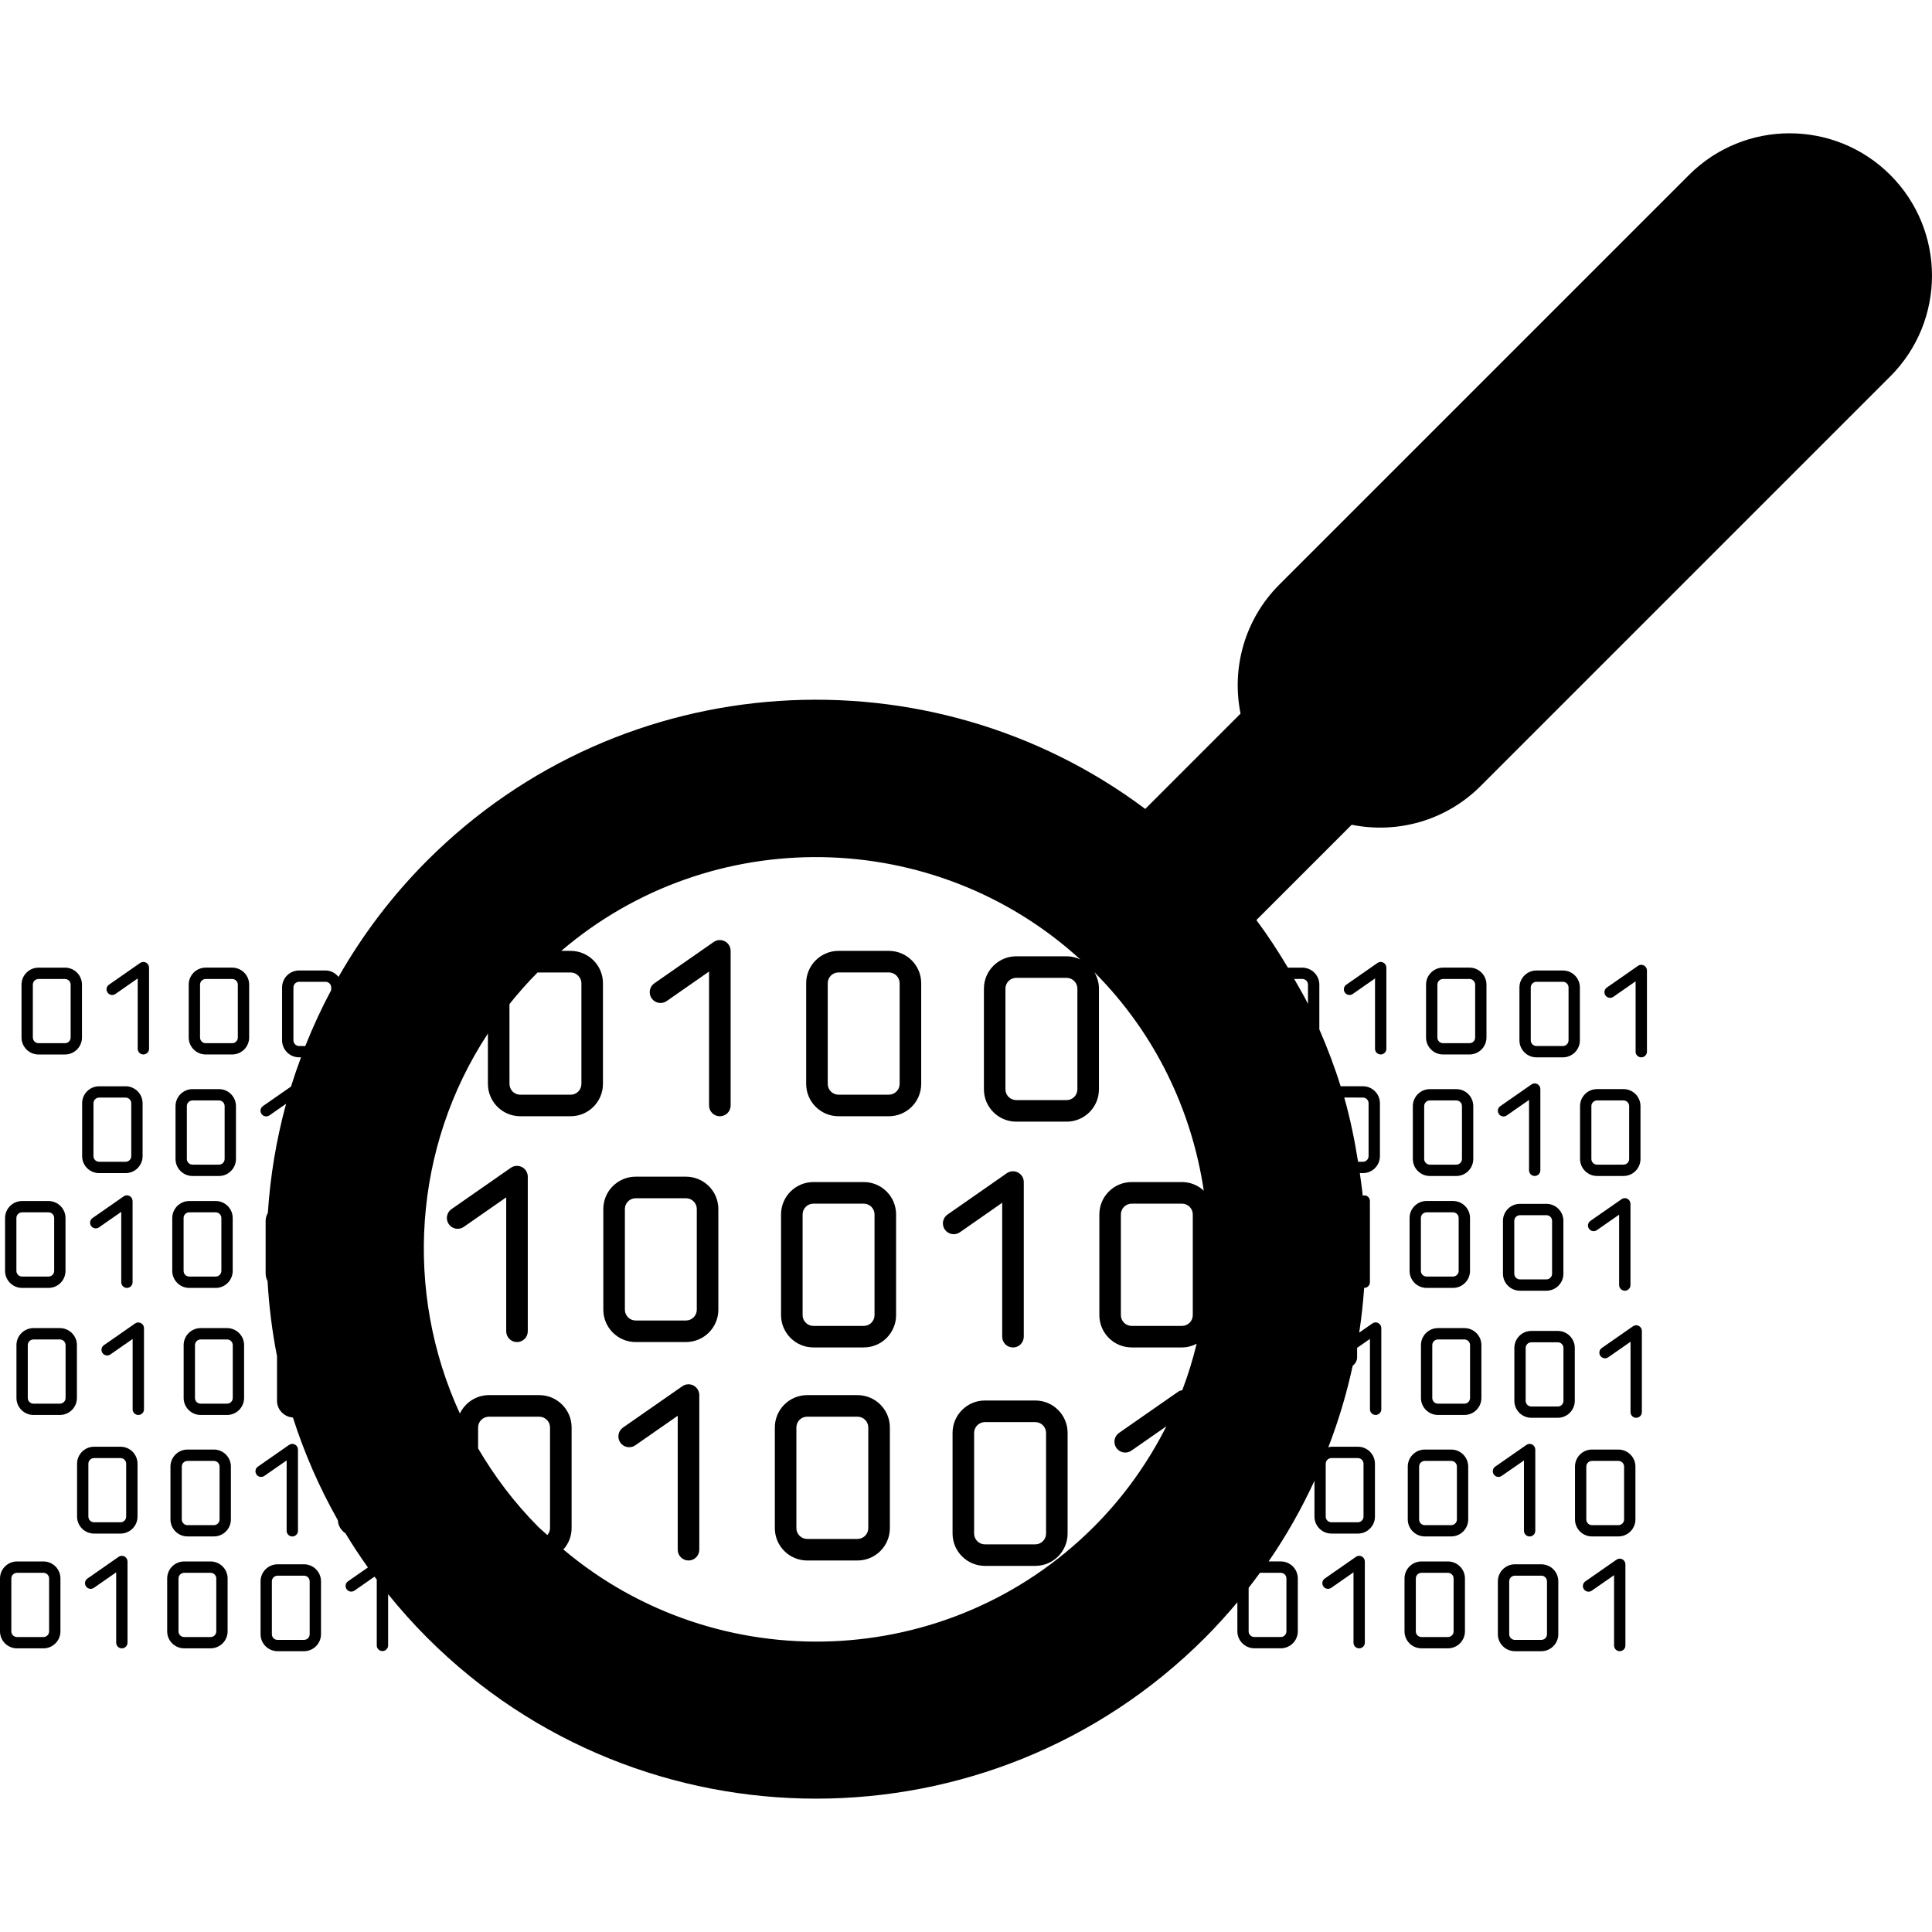
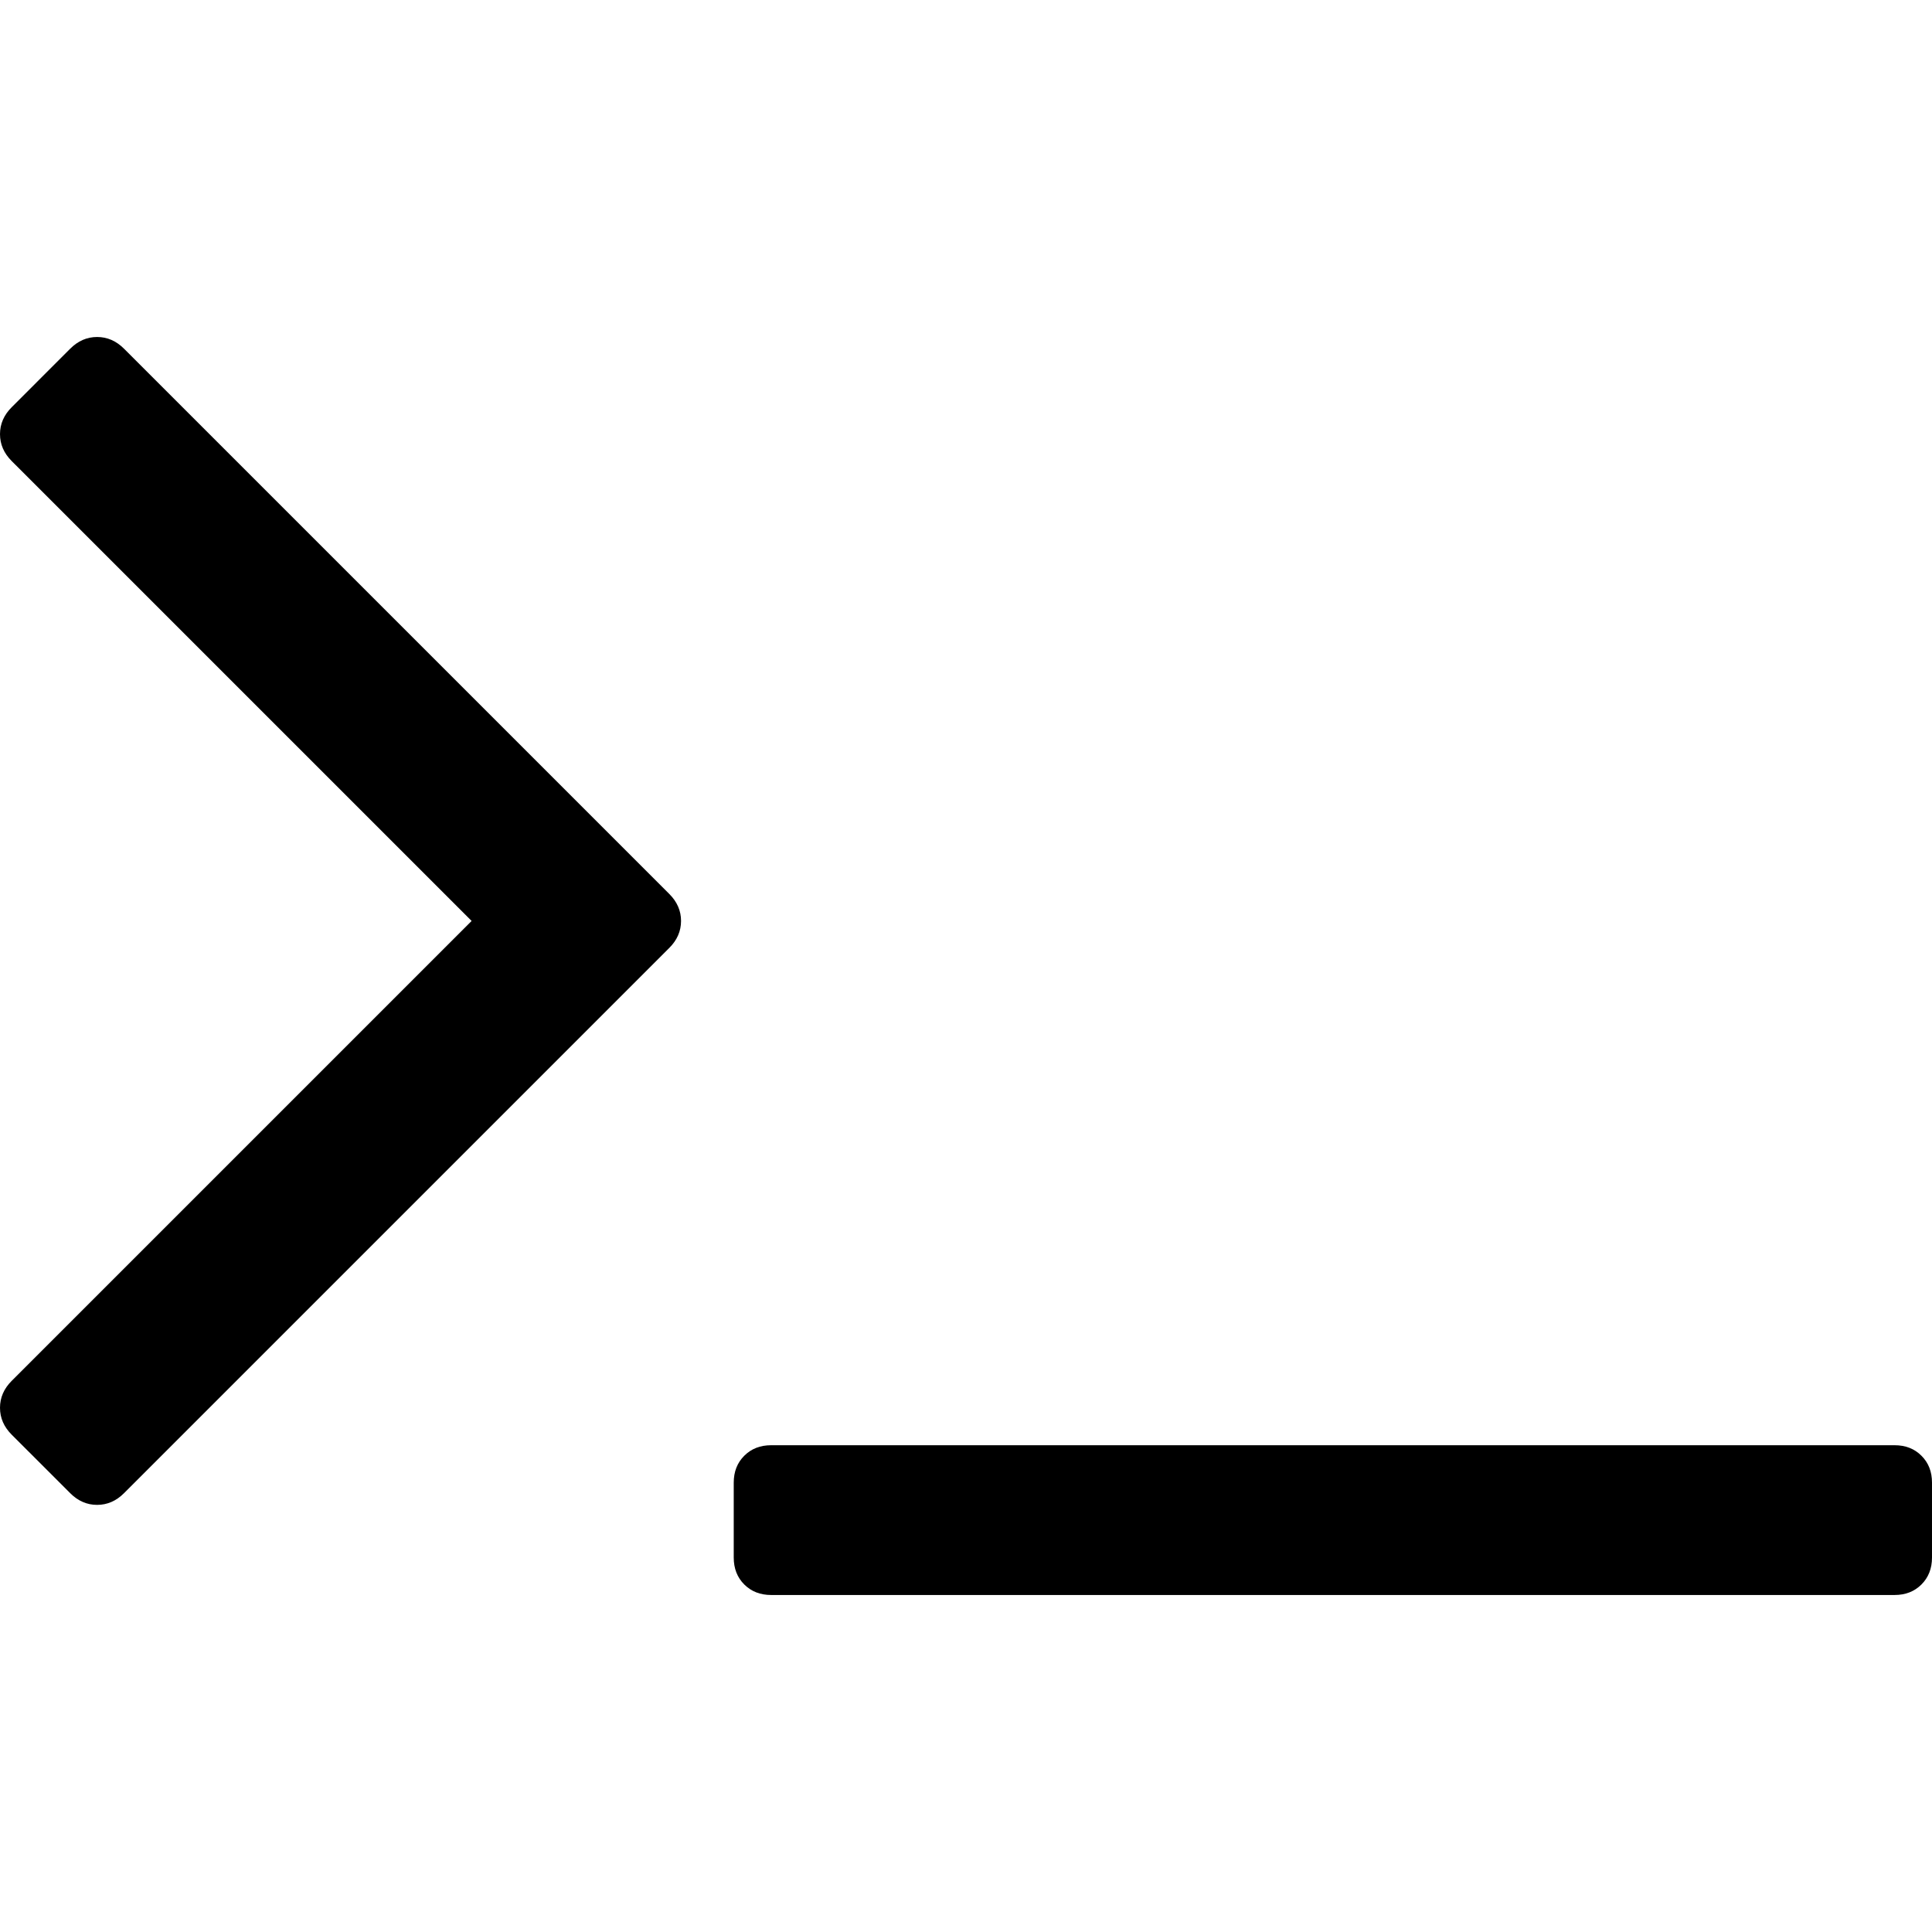
- <svg xmlns="http://www.w3.org/2000/svg" version="1.1" id="Capa_1" x="0px" y="0px" width="98.393px" height="98.393px" viewBox="0 0 98.393 98.393" style="enable-background:new 0 0 98.393 98.393;" xml:space="preserve">
+ <svg xmlns="http://www.w3.org/2000/svg" version="1.1" id="Capa_1" x="0px" y="0px" width="471.362px" height="471.362px" viewBox="0 0 471.362 471.362" style="enable-background:new 0 0 471.362 471.362;" xml:space="preserve">
  <g>
    <g>
-       <path d="M96.27,8.912c-2.832-2.831-7.423-2.831-10.254,0L65.156,29.771c-1.785,1.785-2.442,4.27-1.977,6.572l-4.854,4.854    c-10.959-8.205-26.608-7.333-36.564,2.624c-1.809,1.81-3.311,3.809-4.52,5.931c-0.159-0.195-0.391-0.328-0.662-0.328h-1.347    c-0.477,0-0.866,0.388-0.866,0.864v2.694c0,0.478,0.389,0.865,0.866,0.865h0.098c-0.183,0.492-0.353,0.988-0.507,1.487    l-1.432,0.997c-0.131,0.092-0.163,0.271-0.071,0.402c0.09,0.131,0.271,0.162,0.401,0.071l0.849-0.591    c-0.496,1.82-0.806,3.683-0.929,5.555c-0.066,0.122-0.113,0.255-0.113,0.403v2.693c0,0.139,0.04,0.265,0.098,0.38    c0.074,1.283,0.233,2.563,0.482,3.828v2.266c0,0.457,0.36,0.822,0.81,0.854c0.576,1.8,1.338,3.552,2.287,5.229    c0.014,0.281,0.166,0.52,0.388,0.667c0.357,0.592,0.739,1.171,1.144,1.739l-1.013,0.705c-0.131,0.092-0.163,0.271-0.072,0.402    s0.271,0.163,0.401,0.072l1.02-0.71c0.037,0.05,0.077,0.099,0.115,0.147v3.355c0,0.158,0.129,0.288,0.289,0.288    c0.159,0,0.289-0.129,0.289-0.288v-2.61c0.62,0.768,1.284,1.512,1.998,2.226c10.917,10.917,28.681,10.917,39.599,0    c0.584-0.585,1.131-1.192,1.654-1.814v1.479c0,0.478,0.389,0.865,0.866,0.865h1.347c0.479,0,0.865-0.389,0.865-0.865v-2.692    c0-0.479-0.388-0.866-0.865-0.866h-0.623c0.907-1.313,1.68-2.69,2.336-4.109v1.825c0,0.479,0.389,0.865,0.866,0.865h1.347    c0.479,0,0.867-0.388,0.867-0.865v-2.692c0-0.479-0.389-0.866-0.867-0.866h-1.351c-0.056,0-0.104,0.021-0.157,0.031    c0.523-1.358,0.938-2.745,1.242-4.155c0.133-0.101,0.225-0.252,0.225-0.433v-0.478l0.654-0.455v3.584    c0,0.159,0.131,0.288,0.289,0.288c0.159,0,0.289-0.129,0.289-0.288v-4.137c0-0.108-0.061-0.207-0.154-0.256    c-0.097-0.052-0.211-0.043-0.299,0.019l-0.672,0.469c0.115-0.758,0.199-1.519,0.252-2.28c0.002,0,0.004,0.002,0.006,0.002    c0.158,0,0.287-0.129,0.287-0.288v-4.139c0-0.106-0.06-0.206-0.154-0.256c-0.067-0.035-0.142-0.032-0.211-0.012    c-0.037-0.386-0.097-0.768-0.149-1.151h0.159c0.478,0,0.865-0.388,0.865-0.864v-2.693c0-0.479-0.388-0.866-0.865-0.866h-1.137    c-0.303-0.981-0.67-1.946-1.084-2.896v-2.279c0-0.478-0.389-0.865-0.867-0.865h-0.733c-0.494-0.828-1.021-1.641-1.606-2.424    l4.854-4.854c2.303,0.467,4.787-0.19,6.571-1.977L96.27,19.167C99.1,16.334,99.1,11.743,96.27,8.912z M69.152,74.257    c0.16,0,0.289,0.13,0.289,0.289v2.692c0,0.159-0.129,0.288-0.289,0.288h-1.347c-0.159,0-0.289-0.129-0.289-0.288v-2.692    c0-0.159,0.13-0.289,0.289-0.289H69.152z M25.946,51.136c0.445-0.557,0.919-1.096,1.432-1.61h1.683    c0.303,0,0.549,0.246,0.549,0.549v5.128c0,0.304-0.246,0.549-0.549,0.549h-2.564c-0.302,0-0.55-0.245-0.55-0.549L25.946,51.136    L25.946,51.136z M15.233,53.271c-0.159,0-0.289-0.129-0.289-0.288v-2.694c0-0.158,0.13-0.288,0.289-0.288h1.347    c0.159,0,0.288,0.13,0.288,0.288v0.134c-0.496,0.93-0.936,1.881-1.32,2.85L15.233,53.271L15.233,53.271z M28.012,77.826    c0,0.136-0.055,0.255-0.136,0.352c-0.15-0.143-0.311-0.268-0.458-0.414c-1.222-1.223-2.23-2.574-3.069-3.998v-1.067    c0-0.303,0.248-0.549,0.55-0.549h2.564c0.303,0,0.549,0.246,0.549,0.549V77.826z M28.692,78.913    c0.258-0.29,0.419-0.669,0.419-1.087v-5.128c0-0.909-0.738-1.647-1.647-1.647H24.9c-0.652,0-1.213,0.385-1.48,0.937    c-2.849-6.196-2.387-13.552,1.428-19.352v2.565c0,0.908,0.74,1.647,1.648,1.647h2.564c0.909,0,1.647-0.739,1.647-1.647v-5.128    c0-0.909-0.738-1.647-1.647-1.647h-0.475c7.617-6.512,18.982-6.361,26.433,0.436c-0.212-0.101-0.447-0.16-0.697-0.16h-2.564    c-0.908,0-1.648,0.739-1.648,1.648v5.128c0,0.908,0.74,1.646,1.648,1.646h2.564c0.908,0,1.646-0.738,1.646-1.646v-5.129    c0-0.308-0.089-0.591-0.234-0.837c3.119,3.134,4.963,7.054,5.573,11.126c-0.293-0.271-0.681-0.438-1.11-0.438h-2.562    c-0.909,0-1.646,0.739-1.646,1.648v5.128c0,0.908,0.737,1.646,1.646,1.646h2.562c0.271,0,0.521-0.07,0.748-0.188    c-0.197,0.801-0.437,1.592-0.733,2.367c-0.069,0.016-0.14,0.027-0.199,0.069l-3.022,2.105c-0.248,0.174-0.31,0.517-0.135,0.766    c0.172,0.249,0.516,0.311,0.764,0.138l1.783-1.242c-0.933,1.847-2.156,3.583-3.697,5.123    C48.314,85.151,36.541,85.527,28.692,78.913z M54.869,50.349v5.128c0,0.303-0.246,0.549-0.549,0.549h-2.564    c-0.303,0-0.551-0.246-0.551-0.549v-5.128c0-0.303,0.248-0.549,0.551-0.549h2.564C54.623,49.801,54.869,50.047,54.869,50.349z     M60.746,61.849v5.128c0,0.303-0.247,0.549-0.551,0.549h-2.562c-0.303,0-0.549-0.246-0.549-0.549v-5.128    c0-0.303,0.246-0.549,0.549-0.549h2.562C60.499,61.301,60.746,61.547,60.746,61.849z M65.227,80.101    c0.159,0,0.288,0.129,0.288,0.288v2.693c0,0.159-0.129,0.288-0.288,0.288H63.88c-0.159,0-0.289-0.129-0.289-0.288v-2.219    c0.196-0.252,0.39-0.507,0.577-0.764L65.227,80.101L65.227,80.101z M69.41,55.897c0.16,0,0.289,0.13,0.289,0.289v2.693    c0,0.158-0.129,0.287-0.289,0.287h-0.246c-0.176-1.1-0.397-2.192-0.704-3.271L69.41,55.897L69.41,55.897z M66.324,49.856    c0.158,0,0.289,0.13,0.289,0.288v0.98c-0.215-0.432-0.465-0.848-0.703-1.27L66.324,49.856L66.324,49.856z" />
-       <path d="M45.267,48.426h-2.563c-0.909,0-1.647,0.738-1.647,1.647v5.128c0,0.908,0.738,1.647,1.647,1.647h2.563    c0.909,0,1.648-0.739,1.648-1.647v-5.128C46.915,49.164,46.176,48.426,45.267,48.426z M45.817,55.201    c0,0.304-0.247,0.549-0.55,0.549h-2.563c-0.303,0-0.549-0.245-0.549-0.549v-5.128c0-0.303,0.246-0.549,0.549-0.549h2.563    c0.303,0,0.55,0.246,0.55,0.549V55.201z" />
-       <path d="M36.914,47.938c-0.183-0.096-0.401-0.081-0.568,0.036l-3.022,2.104c-0.249,0.175-0.31,0.518-0.136,0.767    c0.173,0.249,0.516,0.31,0.764,0.137l2.159-1.504V56.3c0,0.304,0.246,0.549,0.55,0.549c0.303,0,0.549-0.245,0.549-0.549v-7.875    C37.209,48.22,37.095,48.032,36.914,47.938z" />
-       <path d="M34.936,59.926h-2.563c-0.909,0-1.647,0.738-1.647,1.647v5.128c0,0.908,0.738,1.647,1.647,1.647h2.563    c0.909,0,1.648-0.739,1.648-1.647v-5.128C36.584,60.664,35.845,59.926,34.936,59.926z M35.486,66.701    c0,0.304-0.247,0.549-0.55,0.549h-2.563c-0.303,0-0.549-0.245-0.549-0.549v-5.128c0-0.303,0.246-0.549,0.549-0.549h2.563    c0.303,0,0.55,0.246,0.55,0.549V66.701z" />
-       <path d="M26.583,59.438c-0.183-0.096-0.401-0.081-0.568,0.036l-3.022,2.104c-0.249,0.175-0.31,0.518-0.136,0.767    c0.173,0.249,0.516,0.31,0.764,0.137l2.159-1.504V67.8c0,0.304,0.246,0.549,0.55,0.549c0.303,0,0.549-0.245,0.549-0.549v-7.875    C26.878,59.72,26.764,59.532,26.583,59.438z" />
-       <path d="M43.989,60.2h-2.564c-0.908,0-1.648,0.739-1.648,1.648v5.128c0,0.908,0.74,1.646,1.648,1.646h2.564    c0.909,0,1.647-0.738,1.647-1.646v-5.128C45.637,60.939,44.899,60.2,43.989,60.2z M44.538,66.977c0,0.303-0.246,0.549-0.549,0.549    h-2.564c-0.302,0-0.55-0.246-0.55-0.549v-5.128c0-0.303,0.248-0.549,0.55-0.549h2.564c0.303,0,0.549,0.246,0.549,0.549V66.977z" />
-       <path d="M51.04,61.254v6.821c0,0.305,0.245,0.549,0.55,0.549c0.303,0,0.549-0.244,0.549-0.549V60.2    c0-0.205-0.113-0.393-0.295-0.486c-0.184-0.097-0.4-0.081-0.568,0.035l-3.021,2.105c-0.249,0.174-0.31,0.517-0.136,0.766    c0.173,0.249,0.516,0.311,0.764,0.138L51.04,61.254z" />
-       <path d="M43.671,71.051h-2.563c-0.909,0-1.647,0.738-1.647,1.647v5.128c0,0.908,0.738,1.647,1.647,1.647h2.563    c0.909,0,1.648-0.739,1.648-1.647v-5.128C45.319,71.789,44.58,71.051,43.671,71.051z M44.22,77.826    c0,0.304-0.247,0.549-0.55,0.549h-2.563c-0.303,0-0.549-0.245-0.549-0.549v-5.128c0-0.303,0.246-0.549,0.549-0.549h2.563    c0.303,0,0.55,0.246,0.55,0.549V77.826z" />
-       <path d="M35.318,70.562c-0.183-0.096-0.401-0.081-0.568,0.036l-3.022,2.104c-0.249,0.175-0.31,0.518-0.136,0.767    c0.173,0.249,0.516,0.31,0.764,0.137l2.159-1.504v6.822c0,0.304,0.246,0.549,0.55,0.549c0.303,0,0.549-0.245,0.549-0.549V71.05    C35.613,70.845,35.499,70.657,35.318,70.562z" />
-       <path d="M52.724,71.325H50.16c-0.908,0-1.648,0.739-1.648,1.648v5.128c0,0.908,0.74,1.646,1.648,1.646h2.564    c0.909,0,1.647-0.738,1.647-1.646v-5.128C54.371,72.064,53.634,71.325,52.724,71.325z M53.273,78.102    c0,0.303-0.246,0.549-0.55,0.549H50.16c-0.302,0-0.55-0.246-0.55-0.549v-5.128c0-0.303,0.248-0.549,0.55-0.549h2.564    c0.304,0,0.55,0.246,0.55,0.549V78.102z" />
-       <path d="M74.838,49.279H73.49c-0.478,0-0.864,0.388-0.864,0.865v2.694c0,0.477,0.388,0.864,0.864,0.864h1.348    c0.479,0,0.865-0.389,0.865-0.864v-2.694C75.703,49.667,75.316,49.279,74.838,49.279z M75.127,52.84    c0,0.158-0.129,0.288-0.289,0.288H73.49c-0.158,0-0.287-0.13-0.287-0.288v-2.694c0-0.158,0.129-0.288,0.287-0.288h1.348    c0.158,0,0.289,0.13,0.289,0.288V52.84z" />
-       <path d="M70.449,49.023c-0.096-0.051-0.211-0.043-0.297,0.019l-1.588,1.106c-0.132,0.091-0.164,0.271-0.072,0.401    c0.092,0.131,0.271,0.163,0.402,0.071l1.133-0.79v3.584c0,0.159,0.131,0.288,0.289,0.288c0.159,0,0.289-0.129,0.289-0.288v-4.137    C70.605,49.172,70.545,49.072,70.449,49.023z" />
-       <path d="M80.46,50.289c0-0.478-0.388-0.864-0.865-0.864h-1.347c-0.477,0-0.866,0.388-0.866,0.864v2.694    c0,0.478,0.39,0.865,0.866,0.865h1.347c0.478,0,0.865-0.39,0.865-0.865V50.289z M79.883,52.983c0,0.159-0.129,0.288-0.288,0.288    h-1.347c-0.159,0-0.289-0.129-0.289-0.288v-2.694c0-0.158,0.13-0.288,0.289-0.288h1.347c0.159,0,0.288,0.13,0.288,0.288V52.983z" />
-       <path d="M83.72,49.168c-0.096-0.051-0.211-0.043-0.299,0.02l-1.587,1.105c-0.131,0.092-0.163,0.271-0.072,0.402    c0.092,0.13,0.271,0.162,0.402,0.071l1.134-0.79v3.584c0,0.159,0.129,0.288,0.289,0.288c0.159,0,0.289-0.129,0.289-0.288v-4.137    C83.875,49.315,83.814,49.218,83.72,49.168z" />
-       <path d="M72.82,59.891h1.347c0.478,0,0.864-0.39,0.864-0.866v-2.693c0-0.478-0.387-0.865-0.864-0.865H72.82    c-0.478,0-0.867,0.389-0.867,0.865v2.693C71.953,59.503,72.343,59.891,72.82,59.891z M72.531,56.331    c0-0.158,0.129-0.288,0.289-0.288h1.347c0.159,0,0.288,0.13,0.288,0.288v2.693c0,0.159-0.129,0.289-0.288,0.289H72.82    c-0.16,0-0.289-0.13-0.289-0.289V56.331z" />
-       <path d="M83.547,59.024v-2.693c0-0.478-0.389-0.865-0.866-0.865h-1.347c-0.479,0-0.865,0.389-0.865,0.865v2.693    c0,0.479,0.389,0.866,0.865,0.866h1.347C83.158,59.891,83.547,59.503,83.547,59.024z M82.97,59.024    c0,0.159-0.13,0.289-0.289,0.289h-1.347c-0.159,0-0.288-0.13-0.288-0.289v-2.693c0-0.158,0.129-0.288,0.288-0.288h1.347    c0.159,0,0.289,0.13,0.289,0.288V59.024z" />
-       <path d="M78.293,55.209c-0.096-0.051-0.211-0.043-0.299,0.02l-1.588,1.105c-0.131,0.092-0.162,0.271-0.07,0.402    c0.09,0.131,0.271,0.162,0.4,0.071l1.135-0.79v3.584c0,0.16,0.129,0.289,0.289,0.289c0.158,0,0.287-0.129,0.287-0.289v-4.137    C78.447,55.357,78.388,55.26,78.293,55.209z" />
-       <path d="M71.787,64.725c0,0.477,0.388,0.865,0.865,0.865h1.347c0.478,0,0.866-0.39,0.866-0.865V62.03    c0-0.478-0.389-0.866-0.866-0.866h-1.347c-0.479,0-0.865,0.39-0.865,0.866V64.725z M72.363,62.03c0-0.159,0.129-0.288,0.289-0.288    h1.347c0.159,0,0.288,0.129,0.288,0.288v2.694c0,0.159-0.129,0.288-0.288,0.288h-1.347c-0.16,0-0.289-0.129-0.289-0.288V62.03z" />
-       <path d="M76.543,62.176v2.693c0,0.478,0.389,0.865,0.865,0.865h1.348c0.479,0,0.865-0.389,0.865-0.865v-2.693    c0-0.479-0.389-0.866-0.865-0.866h-1.348C76.931,61.309,76.543,61.697,76.543,62.176z M79.044,62.176v2.693    c0,0.158-0.129,0.288-0.289,0.288h-1.347c-0.159,0-0.289-0.13-0.289-0.288v-2.693c0-0.159,0.13-0.288,0.289-0.288h1.347    C78.915,61.887,79.044,62.016,79.044,62.176z" />
-       <path d="M82.748,65.734c0.158,0,0.289-0.129,0.289-0.288v-4.138c0-0.107-0.061-0.205-0.155-0.256    c-0.097-0.05-0.21-0.042-0.298,0.02l-1.588,1.105c-0.131,0.092-0.163,0.271-0.072,0.401s0.271,0.163,0.4,0.072l1.135-0.79v3.584    C82.46,65.605,82.589,65.734,82.748,65.734z" />
-       <path d="M74.58,67.638h-1.348c-0.478,0-0.865,0.388-0.865,0.865v2.693c0,0.478,0.389,0.865,0.865,0.865h1.348    c0.478,0,0.865-0.389,0.865-0.865v-2.693C75.445,68.025,75.057,67.638,74.58,67.638z M74.867,71.197    c0,0.159-0.129,0.288-0.289,0.288h-1.346c-0.16,0-0.289-0.129-0.289-0.288v-2.693c0-0.158,0.129-0.288,0.289-0.288h1.346    c0.16,0,0.289,0.13,0.289,0.288V71.197z" />
-       <path d="M79.336,67.782h-1.348c-0.477,0-0.865,0.389-0.865,0.865v2.694c0,0.477,0.389,0.864,0.865,0.864h1.348    c0.477,0,0.865-0.389,0.865-0.864v-2.694C80.201,68.171,79.812,67.782,79.336,67.782z M79.624,71.343    c0,0.158-0.13,0.288-0.288,0.288h-1.348c-0.158,0-0.289-0.13-0.289-0.288v-2.694c0-0.159,0.131-0.288,0.289-0.288h1.348    c0.158,0,0.288,0.129,0.288,0.288V71.343z" />
-       <path d="M83.462,67.526c-0.097-0.051-0.211-0.043-0.3,0.02l-1.586,1.105c-0.131,0.091-0.164,0.271-0.072,0.402    c0.091,0.13,0.271,0.162,0.402,0.07l1.134-0.79v3.584c0,0.159,0.129,0.288,0.288,0.288c0.16,0,0.289-0.129,0.289-0.288v-4.137    C83.617,67.675,83.557,67.575,83.462,67.526z" />
-       <path d="M73.908,73.823h-1.346c-0.478,0-0.867,0.39-0.867,0.866v2.693c0,0.478,0.39,0.865,0.867,0.865h1.346    c0.478,0,0.865-0.389,0.865-0.865v-2.693C74.773,74.213,74.386,73.823,73.908,73.823z M74.197,77.384    c0,0.158-0.129,0.289-0.289,0.289h-1.346c-0.16,0-0.289-0.131-0.289-0.289V74.69c0-0.159,0.129-0.288,0.289-0.288h1.346    c0.16,0,0.289,0.129,0.289,0.288V77.384z" />
-       <path d="M82.423,73.823h-1.347c-0.479,0-0.865,0.39-0.865,0.866v2.693c0,0.478,0.388,0.865,0.865,0.865h1.347    c0.478,0,0.866-0.389,0.866-0.865v-2.693C83.289,74.213,82.9,73.823,82.423,73.823z M82.712,77.384    c0,0.158-0.13,0.289-0.289,0.289h-1.347c-0.159,0-0.289-0.131-0.289-0.289V74.69c0-0.159,0.13-0.288,0.289-0.288h1.347    c0.159,0,0.289,0.129,0.289,0.288V77.384z" />
-       <path d="M77.613,74.376v3.585c0,0.159,0.129,0.288,0.289,0.288c0.158,0,0.287-0.129,0.287-0.288v-4.138    c0-0.106-0.06-0.206-0.154-0.256c-0.096-0.051-0.211-0.043-0.299,0.02l-1.588,1.105c-0.131,0.091-0.162,0.271-0.07,0.402    c0.09,0.131,0.271,0.162,0.4,0.07L77.613,74.376z" />
-       <path d="M73.74,79.522h-1.346c-0.479,0-0.865,0.389-0.865,0.866v2.693c0,0.478,0.388,0.865,0.865,0.865h1.346    c0.479,0,0.867-0.389,0.867-0.865v-2.693C74.607,79.911,74.219,79.522,73.74,79.522z M74.029,83.083    c0,0.159-0.129,0.288-0.289,0.288h-1.346c-0.16,0-0.289-0.129-0.289-0.288v-2.694c0-0.159,0.129-0.288,0.289-0.288h1.346    c0.16,0,0.289,0.129,0.289,0.288V83.083z" />
-       <path d="M69.354,79.267c-0.097-0.05-0.212-0.043-0.3,0.02l-1.587,1.105c-0.131,0.092-0.163,0.271-0.07,0.401    c0.09,0.132,0.271,0.162,0.4,0.072l1.134-0.79v3.584c0,0.159,0.129,0.288,0.289,0.288c0.159,0,0.288-0.129,0.288-0.288v-4.138    C69.508,79.415,69.447,79.316,69.354,79.267z" />
-       <path d="M78.496,79.667H77.15c-0.478,0-0.867,0.39-0.867,0.866v2.694c0,0.477,0.39,0.865,0.867,0.865h1.346    c0.479,0,0.865-0.39,0.865-0.865v-2.694C79.363,80.056,78.975,79.667,78.496,79.667z M78.785,83.228    c0,0.158-0.129,0.288-0.289,0.288H77.15c-0.16,0-0.289-0.13-0.289-0.288v-2.694c0-0.159,0.129-0.288,0.289-0.288h1.346    c0.16,0,0.289,0.129,0.289,0.288V83.228z" />
-       <path d="M82.623,79.411c-0.096-0.05-0.211-0.042-0.299,0.021l-1.586,1.104c-0.131,0.093-0.164,0.271-0.072,0.402    c0.091,0.131,0.271,0.163,0.4,0.072l1.135-0.79v3.584c0,0.159,0.129,0.288,0.289,0.288c0.158,0,0.289-0.129,0.289-0.288v-4.139    C82.779,79.56,82.718,79.463,82.623,79.411z" />
-       <path d="M4.175,50.145c0-0.479-0.388-0.865-0.866-0.865H1.962c-0.477,0-0.866,0.388-0.866,0.865v2.694    c0,0.477,0.389,0.864,0.866,0.864h1.347c0.478,0,0.866-0.389,0.866-0.864V50.145z M3.598,52.84c0,0.158-0.13,0.288-0.289,0.288    H1.962c-0.159,0-0.289-0.13-0.289-0.288v-2.694c0-0.158,0.13-0.288,0.289-0.288h1.347c0.159,0,0.289,0.13,0.289,0.288V52.84z" />
-       <path d="M11.823,49.279h-1.347c-0.478,0-0.865,0.388-0.865,0.865v2.694c0,0.477,0.388,0.864,0.865,0.864h1.347    c0.478,0,0.866-0.389,0.866-0.864v-2.694C12.689,49.667,12.301,49.279,11.823,49.279z M12.112,52.84    c0,0.158-0.129,0.288-0.289,0.288h-1.347c-0.159,0-0.288-0.13-0.288-0.288v-2.694c0-0.158,0.129-0.288,0.288-0.288h1.347    c0.159,0,0.289,0.13,0.289,0.288V52.84z" />
-       <path d="M7.435,49.023c-0.096-0.051-0.211-0.043-0.298,0.019l-1.588,1.106c-0.131,0.091-0.163,0.271-0.071,0.401    c0.091,0.131,0.271,0.163,0.401,0.071l1.134-0.79v3.584c0,0.159,0.13,0.288,0.289,0.288s0.289-0.129,0.289-0.288v-4.137    C7.591,49.172,7.53,49.072,7.435,49.023z" />
-       <path d="M5.05,59.745h1.346c0.478,0,0.866-0.388,0.866-0.864v-2.693c0-0.479-0.388-0.866-0.866-0.866H5.049    c-0.478,0-0.866,0.388-0.866,0.866v2.693C4.184,59.357,4.571,59.745,5.05,59.745z M4.761,56.187c0-0.159,0.129-0.289,0.289-0.289    h1.346c0.159,0,0.289,0.13,0.289,0.289v2.693c0,0.158-0.129,0.287-0.289,0.287H5.049c-0.159,0-0.289-0.129-0.289-0.287    L4.761,56.187L4.761,56.187z" />
-       <path d="M9.805,59.891h1.347c0.477,0,0.865-0.39,0.865-0.866v-2.693c0-0.478-0.388-0.865-0.865-0.865H9.805    c-0.477,0-0.866,0.389-0.866,0.865v2.693C8.939,59.503,9.328,59.891,9.805,59.891z M9.516,56.331c0-0.158,0.13-0.288,0.289-0.288    h1.347c0.159,0,0.288,0.13,0.288,0.288v2.693c0,0.159-0.129,0.289-0.288,0.289H9.805c-0.159,0-0.289-0.13-0.289-0.289V56.331z" />
-       <path d="M1.124,65.591h1.347c0.478,0,0.865-0.39,0.865-0.865v-2.694c0-0.478-0.388-0.866-0.865-0.866H1.124    c-0.477,0-0.866,0.39-0.866,0.866v2.694C0.258,65.201,0.647,65.591,1.124,65.591z M0.835,62.03c0-0.159,0.13-0.288,0.289-0.288    h1.347c0.159,0,0.288,0.129,0.288,0.288v2.694c0,0.159-0.129,0.288-0.288,0.288H1.124c-0.159,0-0.289-0.129-0.289-0.288V62.03z" />
-       <path d="M9.638,65.591h1.347c0.478,0,0.866-0.39,0.866-0.865v-2.694c0-0.478-0.388-0.866-0.866-0.866H9.638    c-0.478,0-0.865,0.39-0.865,0.866v2.694C8.773,65.201,9.16,65.591,9.638,65.591z M9.35,62.03c0-0.159,0.129-0.288,0.288-0.288    h1.347c0.159,0,0.289,0.129,0.289,0.288v2.694c0,0.159-0.13,0.288-0.289,0.288H9.638c-0.159,0-0.288-0.129-0.288-0.288V62.03z" />
-       <path d="M6.464,65.591c0.159,0,0.288-0.129,0.288-0.288v-4.139c0-0.106-0.06-0.206-0.155-0.256    c-0.096-0.05-0.211-0.043-0.299,0.021l-1.587,1.104c-0.131,0.092-0.163,0.271-0.071,0.402c0.09,0.131,0.271,0.162,0.401,0.072    l1.134-0.79v3.584C6.175,65.462,6.304,65.591,6.464,65.591z" />
-       <path d="M3.051,67.638H1.704c-0.477,0-0.866,0.388-0.866,0.865v2.693c0,0.478,0.389,0.865,0.866,0.865h1.347    c0.478,0,0.866-0.389,0.866-0.865v-2.693C3.917,68.025,3.529,67.638,3.051,67.638z M3.34,71.197c0,0.159-0.13,0.288-0.289,0.288    H1.704c-0.159,0-0.289-0.129-0.289-0.288v-2.693c0-0.158,0.13-0.288,0.289-0.288h1.347c0.159,0,0.289,0.13,0.289,0.288V71.197z" />
-       <path d="M11.565,67.638h-1.347c-0.478,0-0.865,0.388-0.865,0.865v2.693c0,0.478,0.388,0.865,0.865,0.865h1.347    c0.478,0,0.866-0.389,0.866-0.865v-2.693C12.431,68.025,12.043,67.638,11.565,67.638z M11.854,71.197    c0,0.159-0.129,0.288-0.289,0.288h-1.347c-0.159,0-0.288-0.129-0.288-0.288v-2.693c0-0.158,0.129-0.288,0.288-0.288h1.347    c0.159,0,0.289,0.13,0.289,0.288V71.197z" />
-       <path d="M7.177,67.383c-0.096-0.052-0.211-0.043-0.298,0.019l-1.588,1.106c-0.131,0.091-0.163,0.271-0.071,0.4    c0.091,0.131,0.271,0.163,0.401,0.072l1.134-0.79v3.584c0,0.159,0.13,0.288,0.289,0.288c0.159,0,0.289-0.129,0.289-0.288v-4.137    C7.332,67.529,7.272,67.431,7.177,67.383z" />
-       <path d="M6.138,73.679H4.791c-0.478,0-0.866,0.388-0.866,0.866v2.692c0,0.479,0.388,0.865,0.866,0.865h1.347    c0.478,0,0.866-0.388,0.866-0.865v-2.692C7.004,74.066,6.615,73.679,6.138,73.679z M6.426,77.238c0,0.159-0.129,0.288-0.289,0.288    H4.79c-0.159,0-0.289-0.129-0.289-0.288v-2.692c0-0.159,0.129-0.289,0.289-0.289h1.347c0.159,0,0.289,0.13,0.289,0.289V77.238z" />
-       <path d="M10.894,73.823H9.547c-0.477,0-0.866,0.39-0.866,0.866v2.693c0,0.478,0.389,0.865,0.866,0.865h1.347    c0.477,0,0.865-0.389,0.865-0.865v-2.693C11.759,74.213,11.371,73.823,10.894,73.823z M11.182,77.384    c0,0.158-0.129,0.289-0.288,0.289H9.547c-0.159,0-0.289-0.131-0.289-0.289V74.69c0-0.159,0.13-0.288,0.289-0.288h1.347    c0.159,0,0.288,0.129,0.288,0.288V77.384z" />
-       <path d="M14.598,74.376v3.585c0,0.159,0.129,0.288,0.289,0.288c0.159,0,0.288-0.129,0.288-0.288v-4.138    c0-0.106-0.06-0.206-0.155-0.256c-0.096-0.051-0.211-0.043-0.299,0.02l-1.587,1.105c-0.131,0.091-0.163,0.271-0.071,0.402    c0.09,0.131,0.271,0.162,0.401,0.07L14.598,74.376z" />
-       <path d="M2.213,79.522H0.866C0.389,79.522,0,79.911,0,80.389v2.693c0,0.478,0.389,0.865,0.866,0.865h1.347    c0.478,0,0.865-0.389,0.865-0.865v-2.693C3.078,79.911,2.69,79.522,2.213,79.522z M2.501,83.083c0,0.159-0.129,0.288-0.288,0.288    H0.866c-0.159,0-0.289-0.129-0.289-0.288v-2.694c0-0.159,0.13-0.288,0.289-0.288h1.347c0.159,0,0.288,0.129,0.288,0.288V83.083z" />
-       <path d="M10.726,79.522H9.379c-0.478,0-0.865,0.389-0.865,0.866v2.693c0,0.478,0.388,0.865,0.865,0.865h1.347    c0.478,0,0.866-0.389,0.866-0.865v-2.693C11.592,79.911,11.204,79.522,10.726,79.522z M11.015,83.083    c0,0.159-0.13,0.288-0.289,0.288H9.379c-0.159,0-0.288-0.129-0.288-0.288v-2.694c0-0.159,0.129-0.288,0.288-0.288h1.347    c0.159,0,0.289,0.129,0.289,0.288V83.083z" />
-       <path d="M6.339,79.267c-0.096-0.05-0.211-0.043-0.299,0.02l-1.587,1.105c-0.131,0.092-0.163,0.271-0.071,0.401    c0.09,0.132,0.271,0.162,0.401,0.072l1.134-0.79v3.584c0,0.159,0.129,0.288,0.289,0.288c0.159,0,0.288-0.129,0.288-0.288v-4.138    C6.493,79.415,6.433,79.316,6.339,79.267z" />
-       <path d="M15.483,79.667h-1.347c-0.477,0-0.866,0.39-0.866,0.866v2.694c0,0.477,0.389,0.865,0.866,0.865h1.347    c0.478,0,0.865-0.39,0.865-0.865v-2.694C16.348,80.056,15.96,79.667,15.483,79.667z M15.771,83.228    c0,0.158-0.129,0.288-0.289,0.288h-1.347c-0.159,0-0.289-0.13-0.289-0.288v-2.694c0-0.159,0.13-0.288,0.289-0.288h1.347    c0.159,0,0.289,0.129,0.289,0.288V83.228z" />
+       <path d="M468.794,355.171c-1.707-1.718-3.897-2.57-6.563-2.57H188.145c-2.664,0-4.854,0.853-6.567,2.57    c-1.711,1.711-2.565,3.897-2.565,6.563v18.274c0,2.662,0.854,4.853,2.565,6.563c1.713,1.712,3.903,2.57,6.567,2.57h274.086    c2.666,0,4.856-0.858,6.563-2.57c1.711-1.711,2.567-3.901,2.567-6.563v-18.274C471.365,359.068,470.513,356.882,468.794,355.171z" />
+       <path d="M30.259,85.075c-1.903-1.903-4.093-2.856-6.567-2.856s-4.661,0.953-6.563,2.856L2.852,99.353    C0.95,101.255,0,103.442,0,105.918c0,2.478,0.95,4.664,2.852,6.567L115.06,224.69L2.852,336.896C0.95,338.799,0,340.989,0,343.46    c0,2.478,0.95,4.665,2.852,6.567l14.276,14.273c1.903,1.906,4.089,2.854,6.563,2.854s4.665-0.951,6.567-2.854l133.048-133.045    c1.903-1.902,2.853-4.096,2.853-6.57c0-2.473-0.95-4.663-2.853-6.565L30.259,85.075z" />
    </g>
  </g>
  <g>
</g>
  <g>
</g>
  <g>
</g>
  <g>
</g>
  <g>
</g>
  <g>
</g>
  <g>
</g>
  <g>
</g>
  <g>
</g>
  <g>
</g>
  <g>
</g>
  <g>
</g>
  <g>
</g>
  <g>
</g>
  <g>
</g>
</svg>
